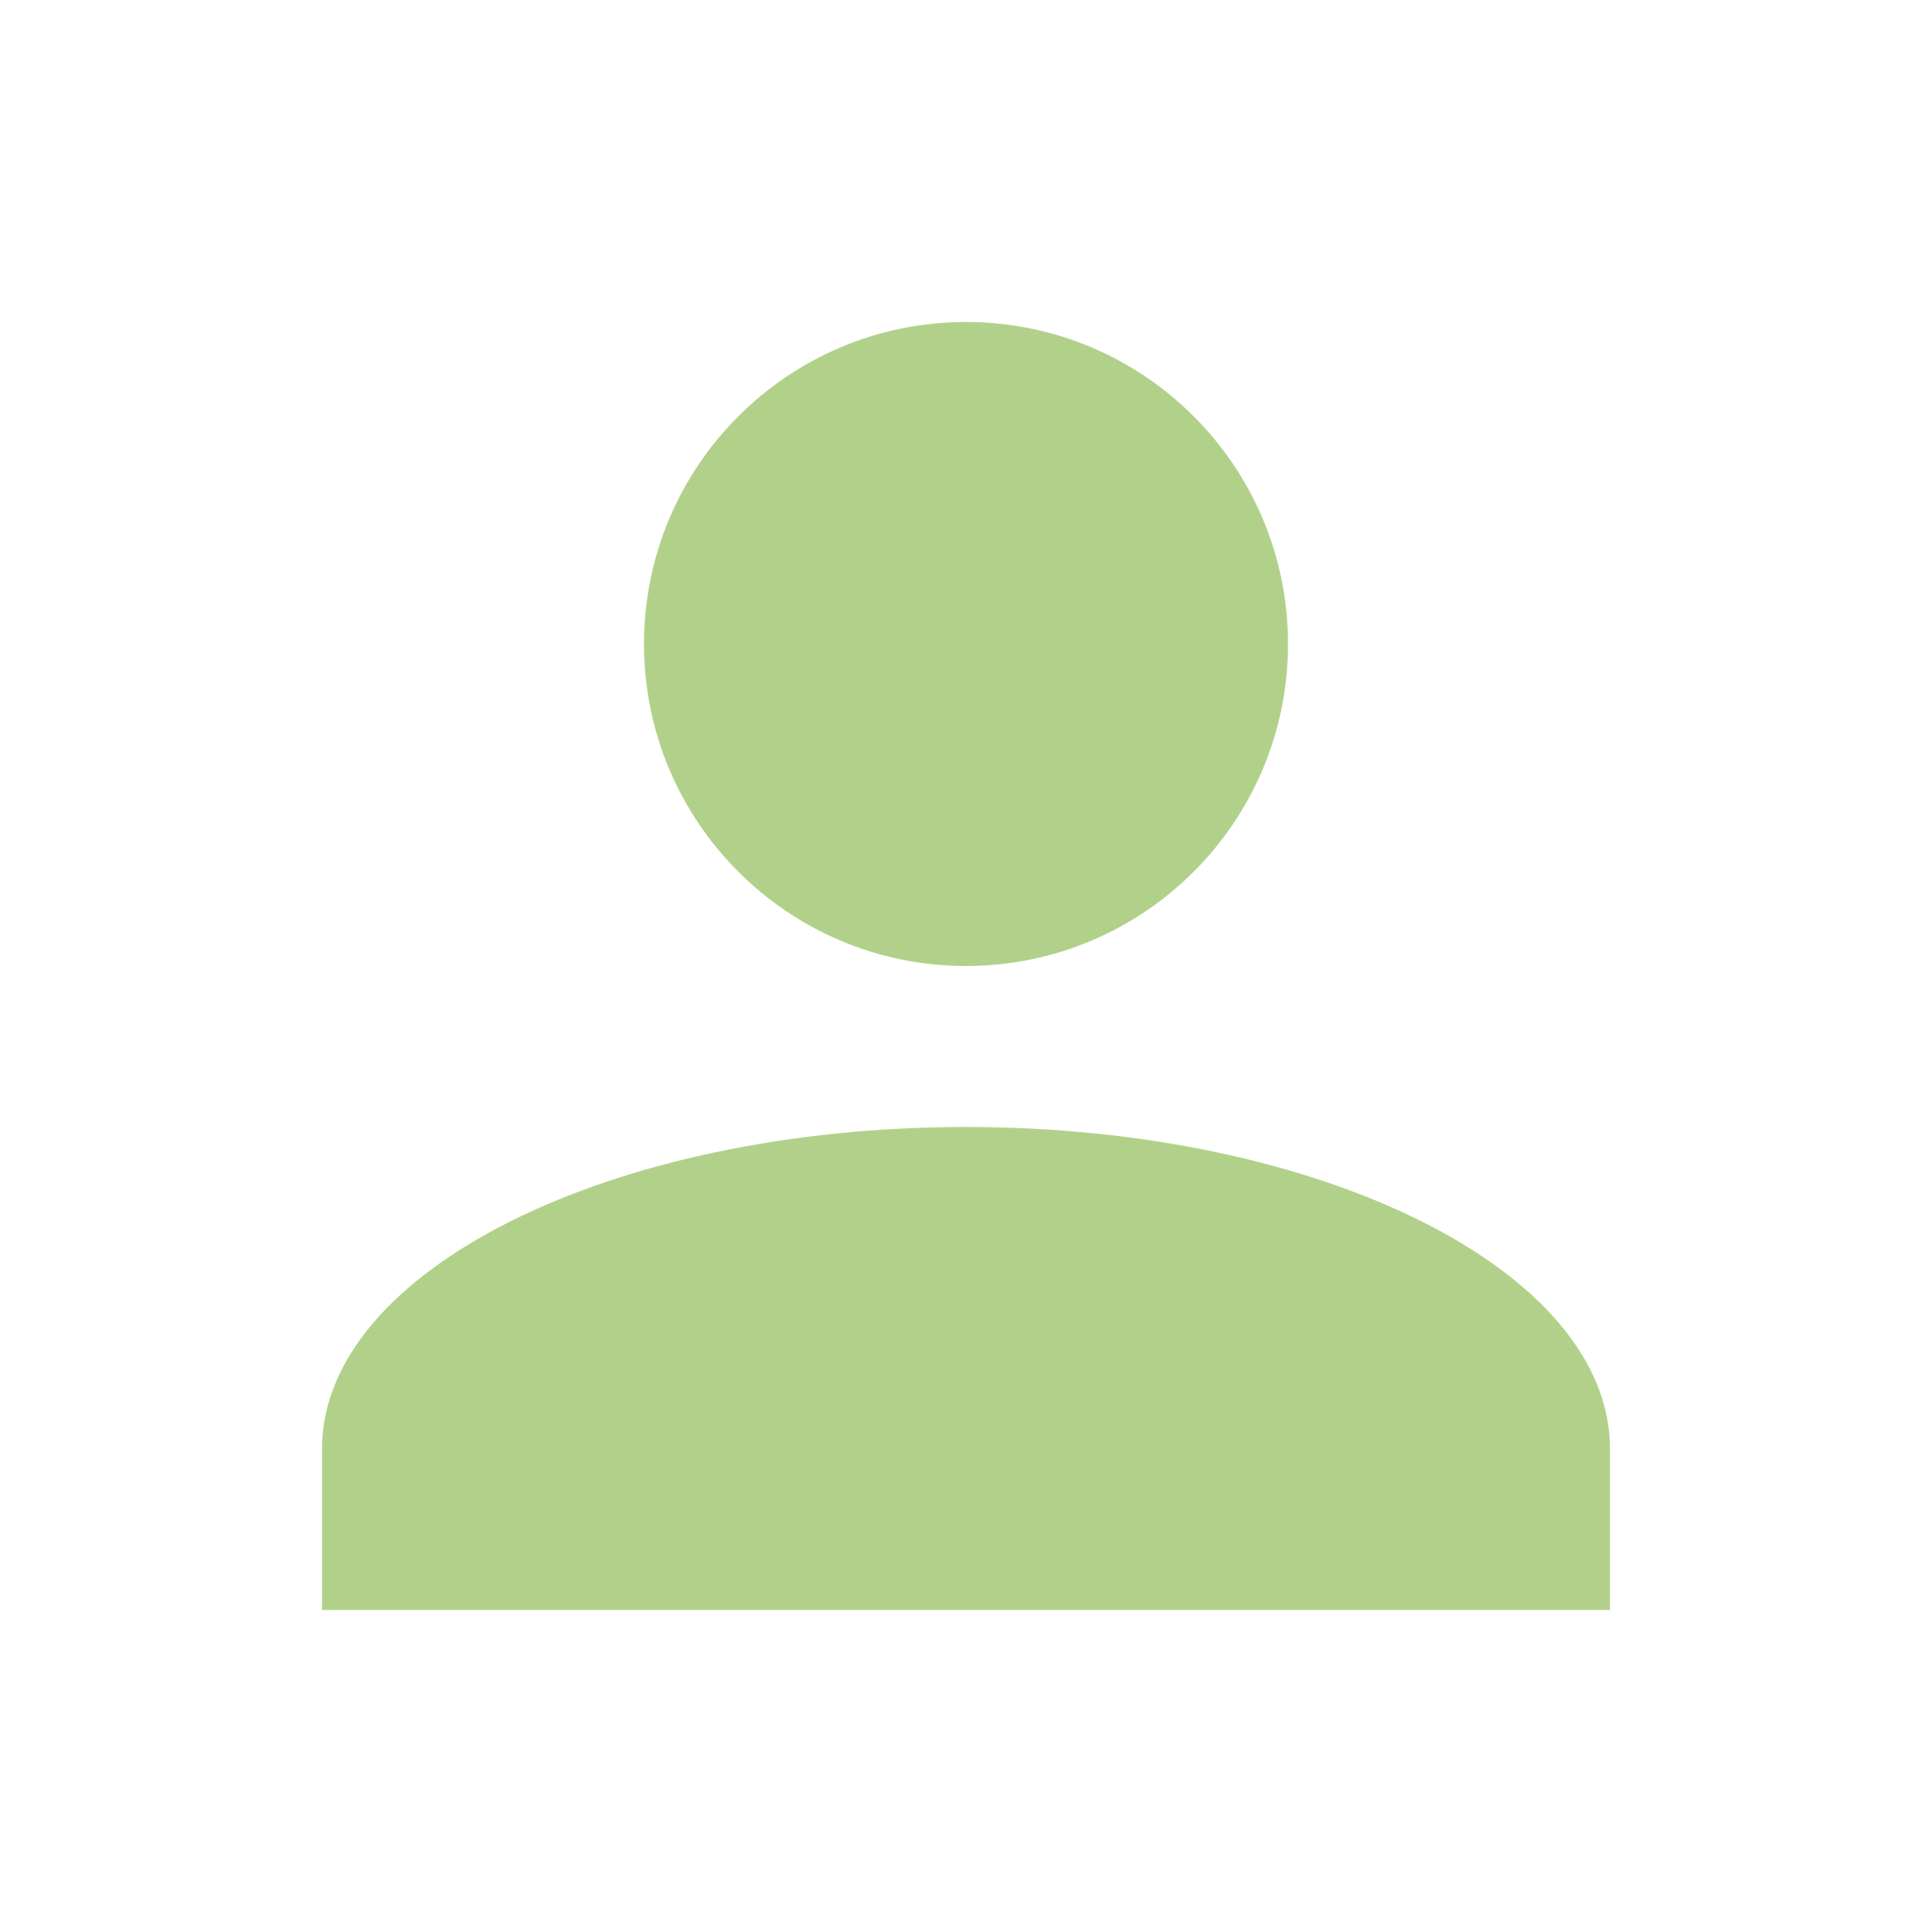
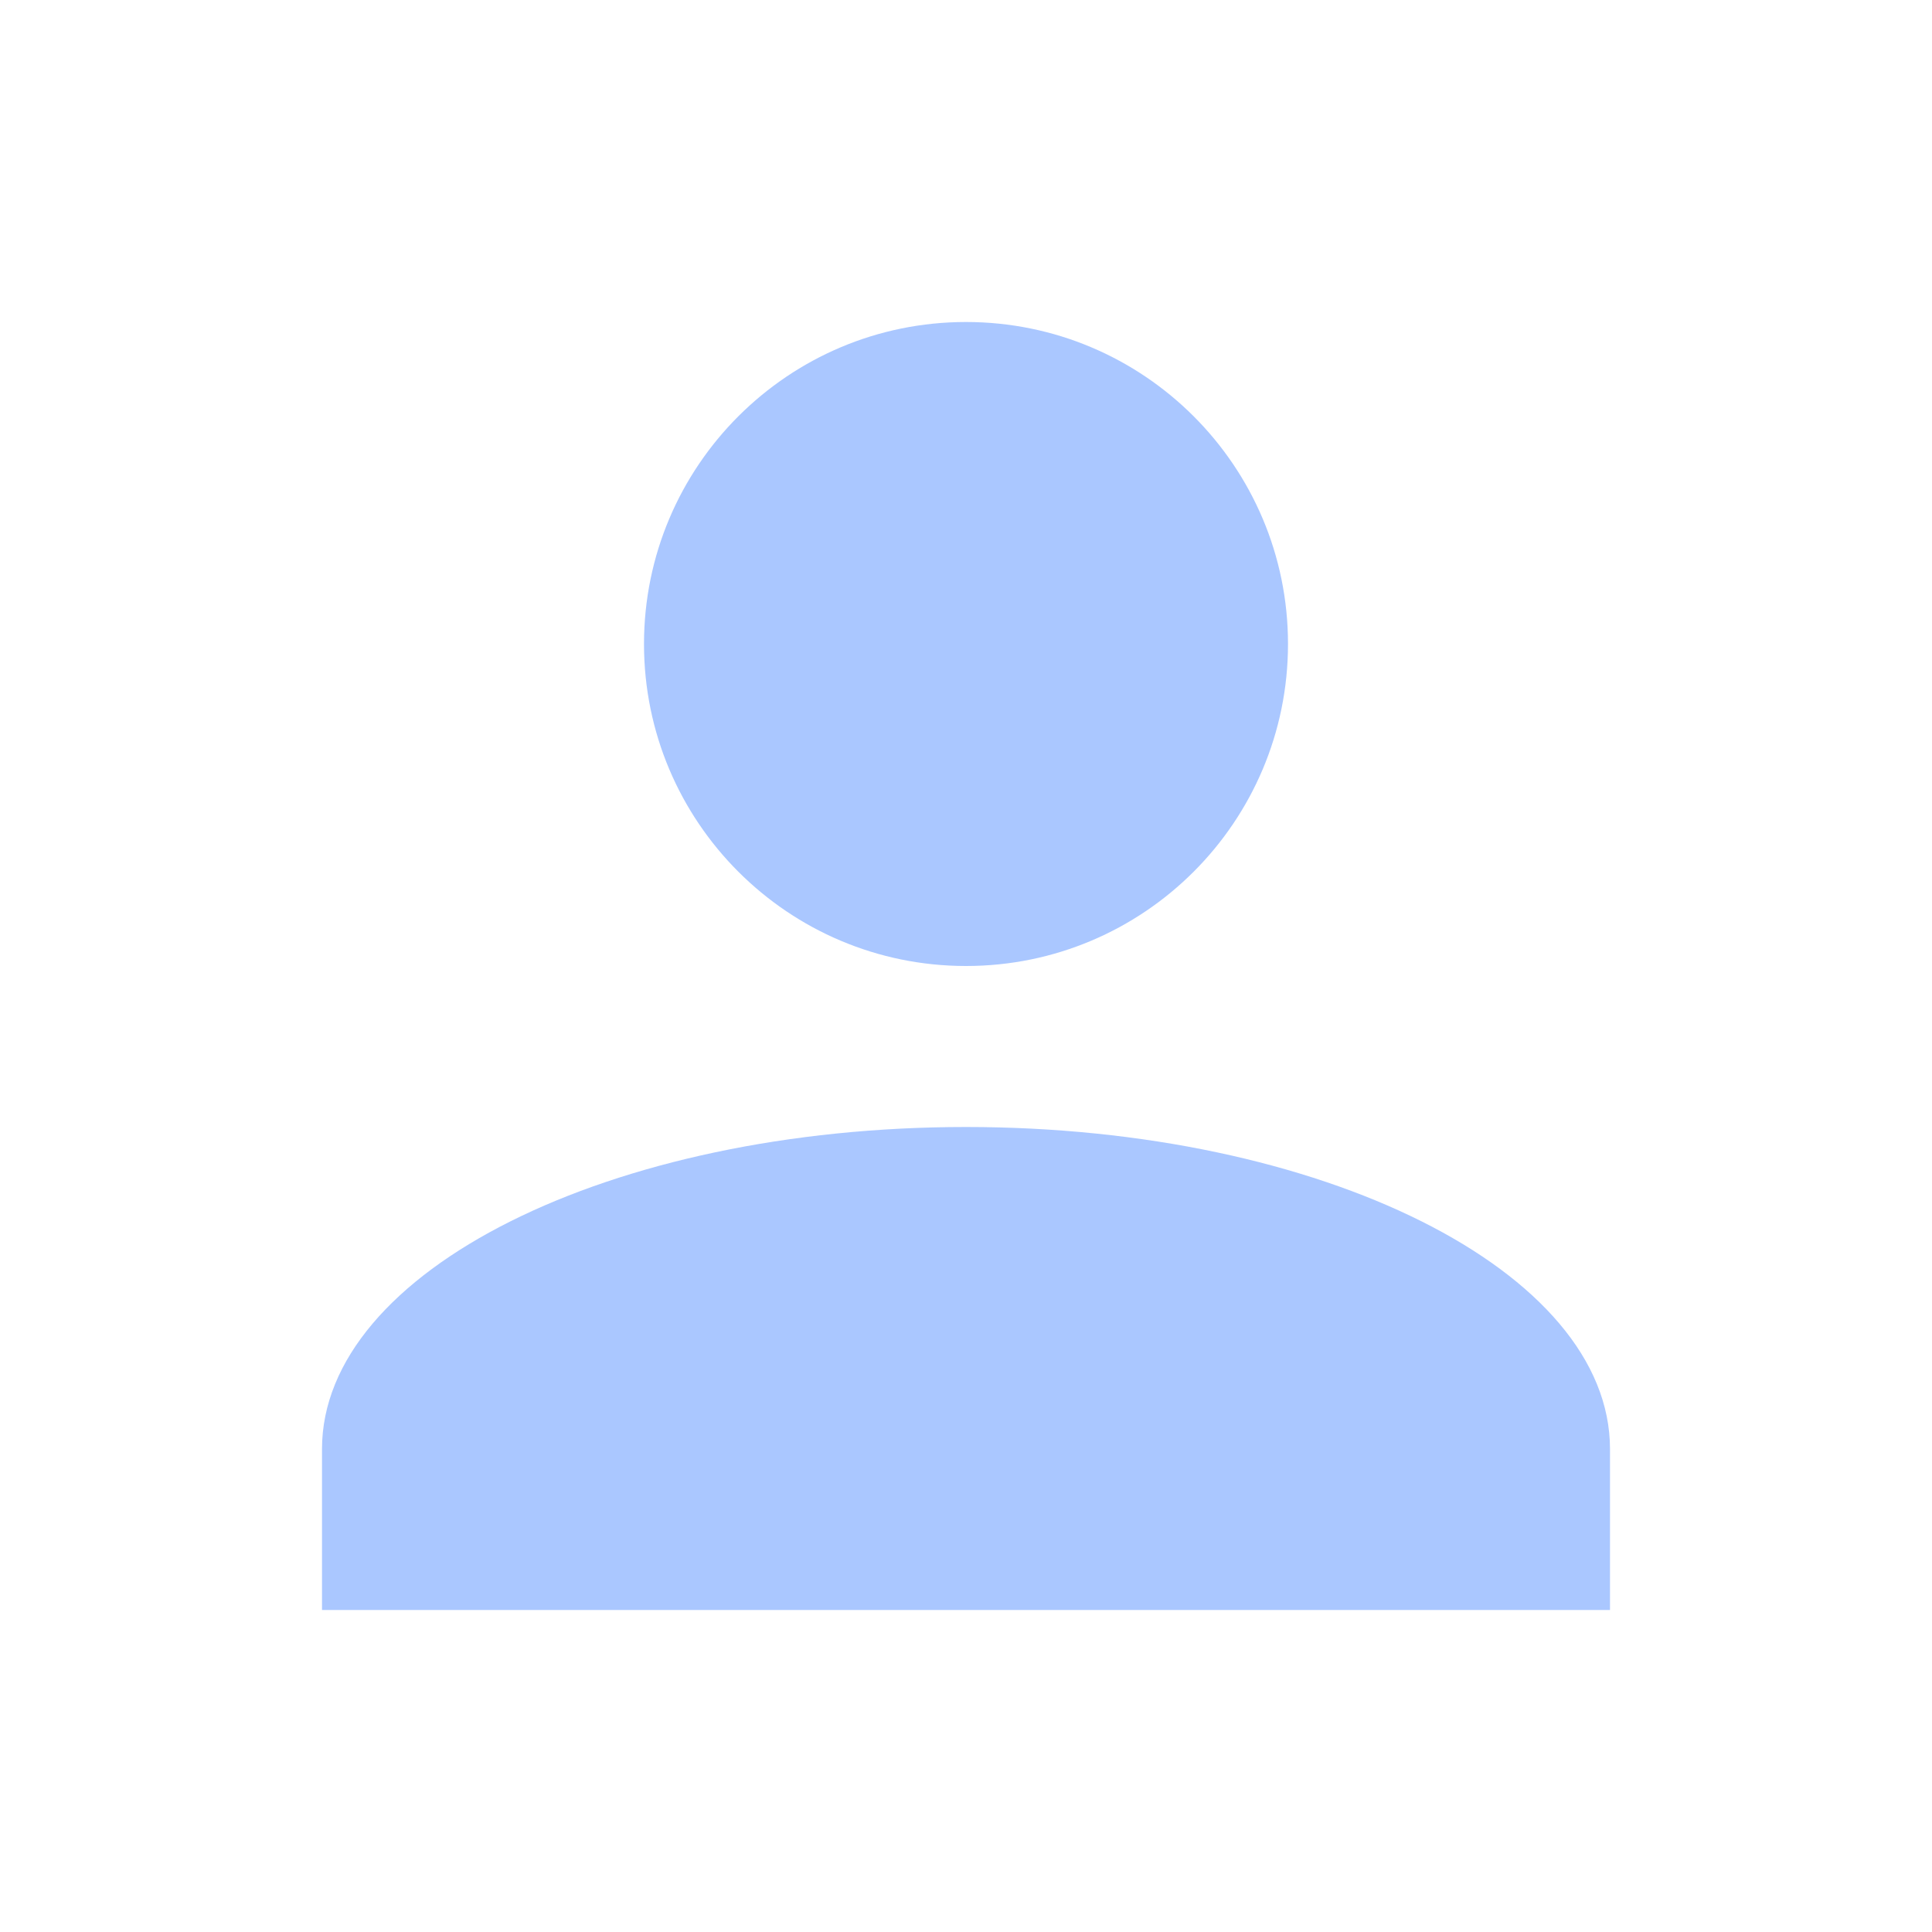
- <svg xmlns="http://www.w3.org/2000/svg" fill="#B1D18A" preserveAspectRatio="xMidYMid meet" id="mdi-account" viewBox="0 0 24 24">
+ <svg xmlns="http://www.w3.org/2000/svg" fill="#AAC7FF" preserveAspectRatio="xMidYMid meet" id="mdi-account" viewBox="0 0 24 24">
  <path d="M12,4A4,4 0 0,1 16,8A4,4 0 0,1 12,12A4,4 0 0,1 8,8A4,4 0 0,1 12,4M12,14C16.42,14 20,15.79 20,18V20H4V18C4,15.79 7.58,14 12,14Z" />
</svg>
